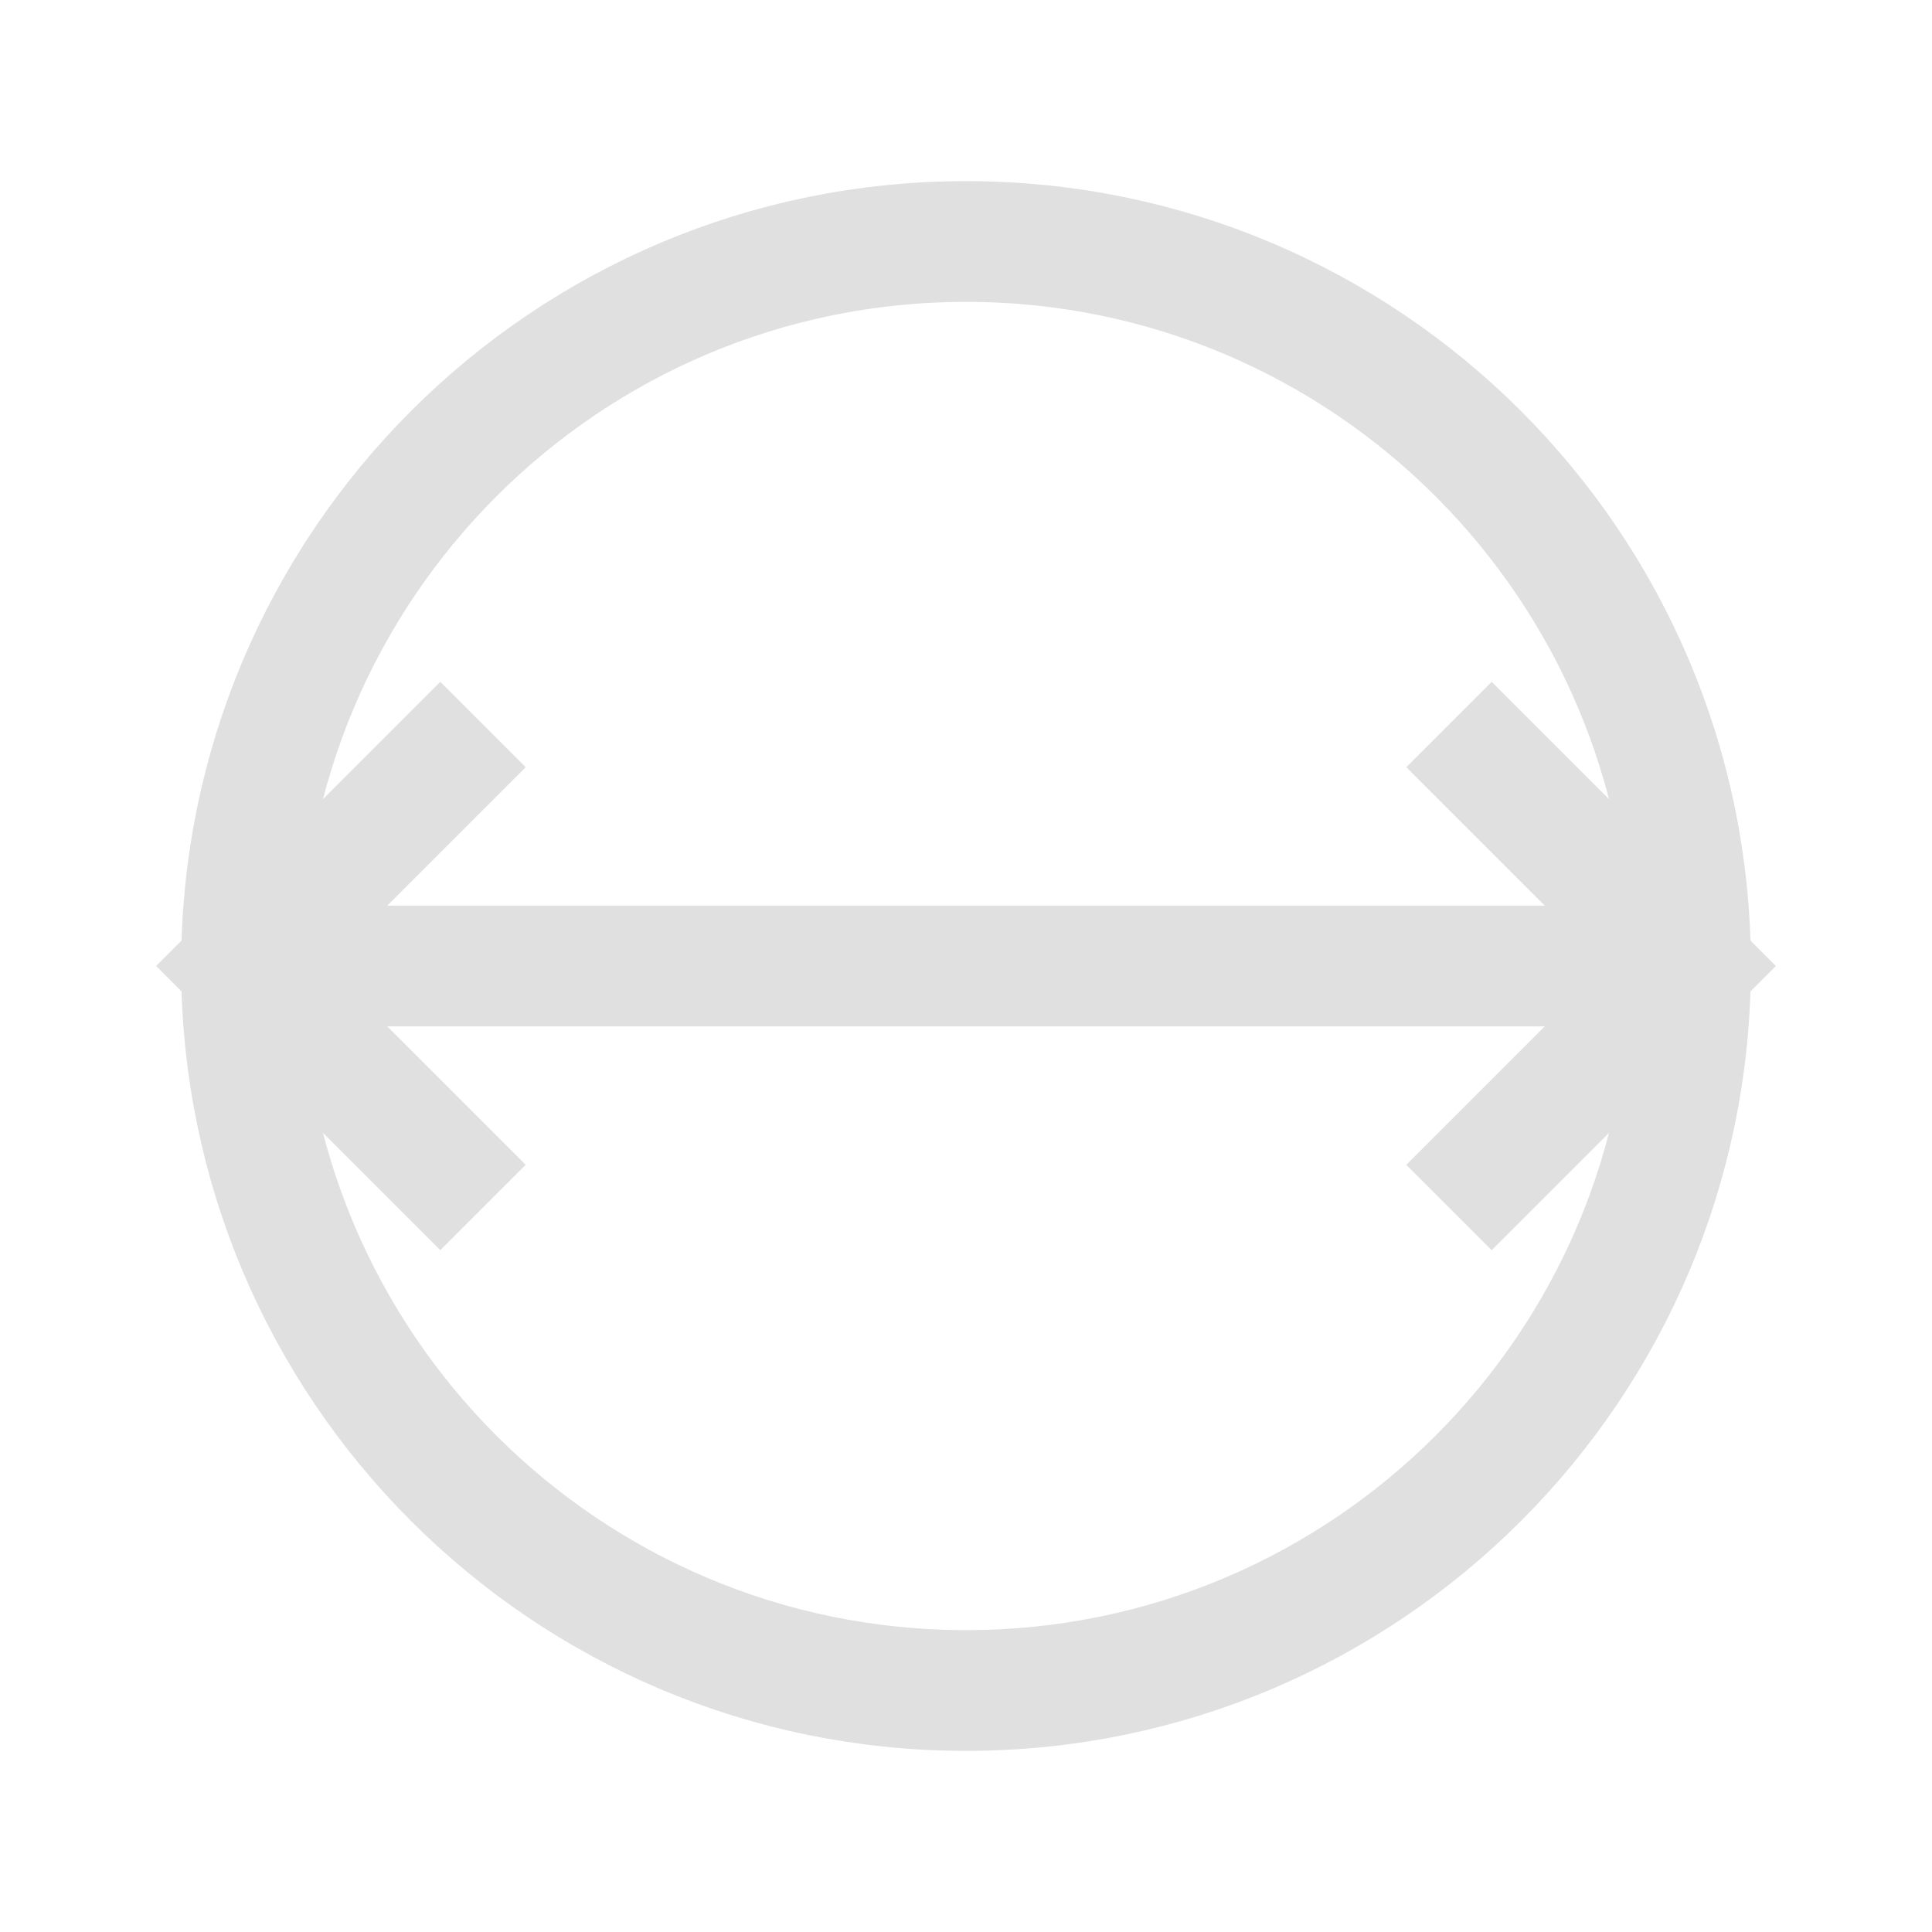
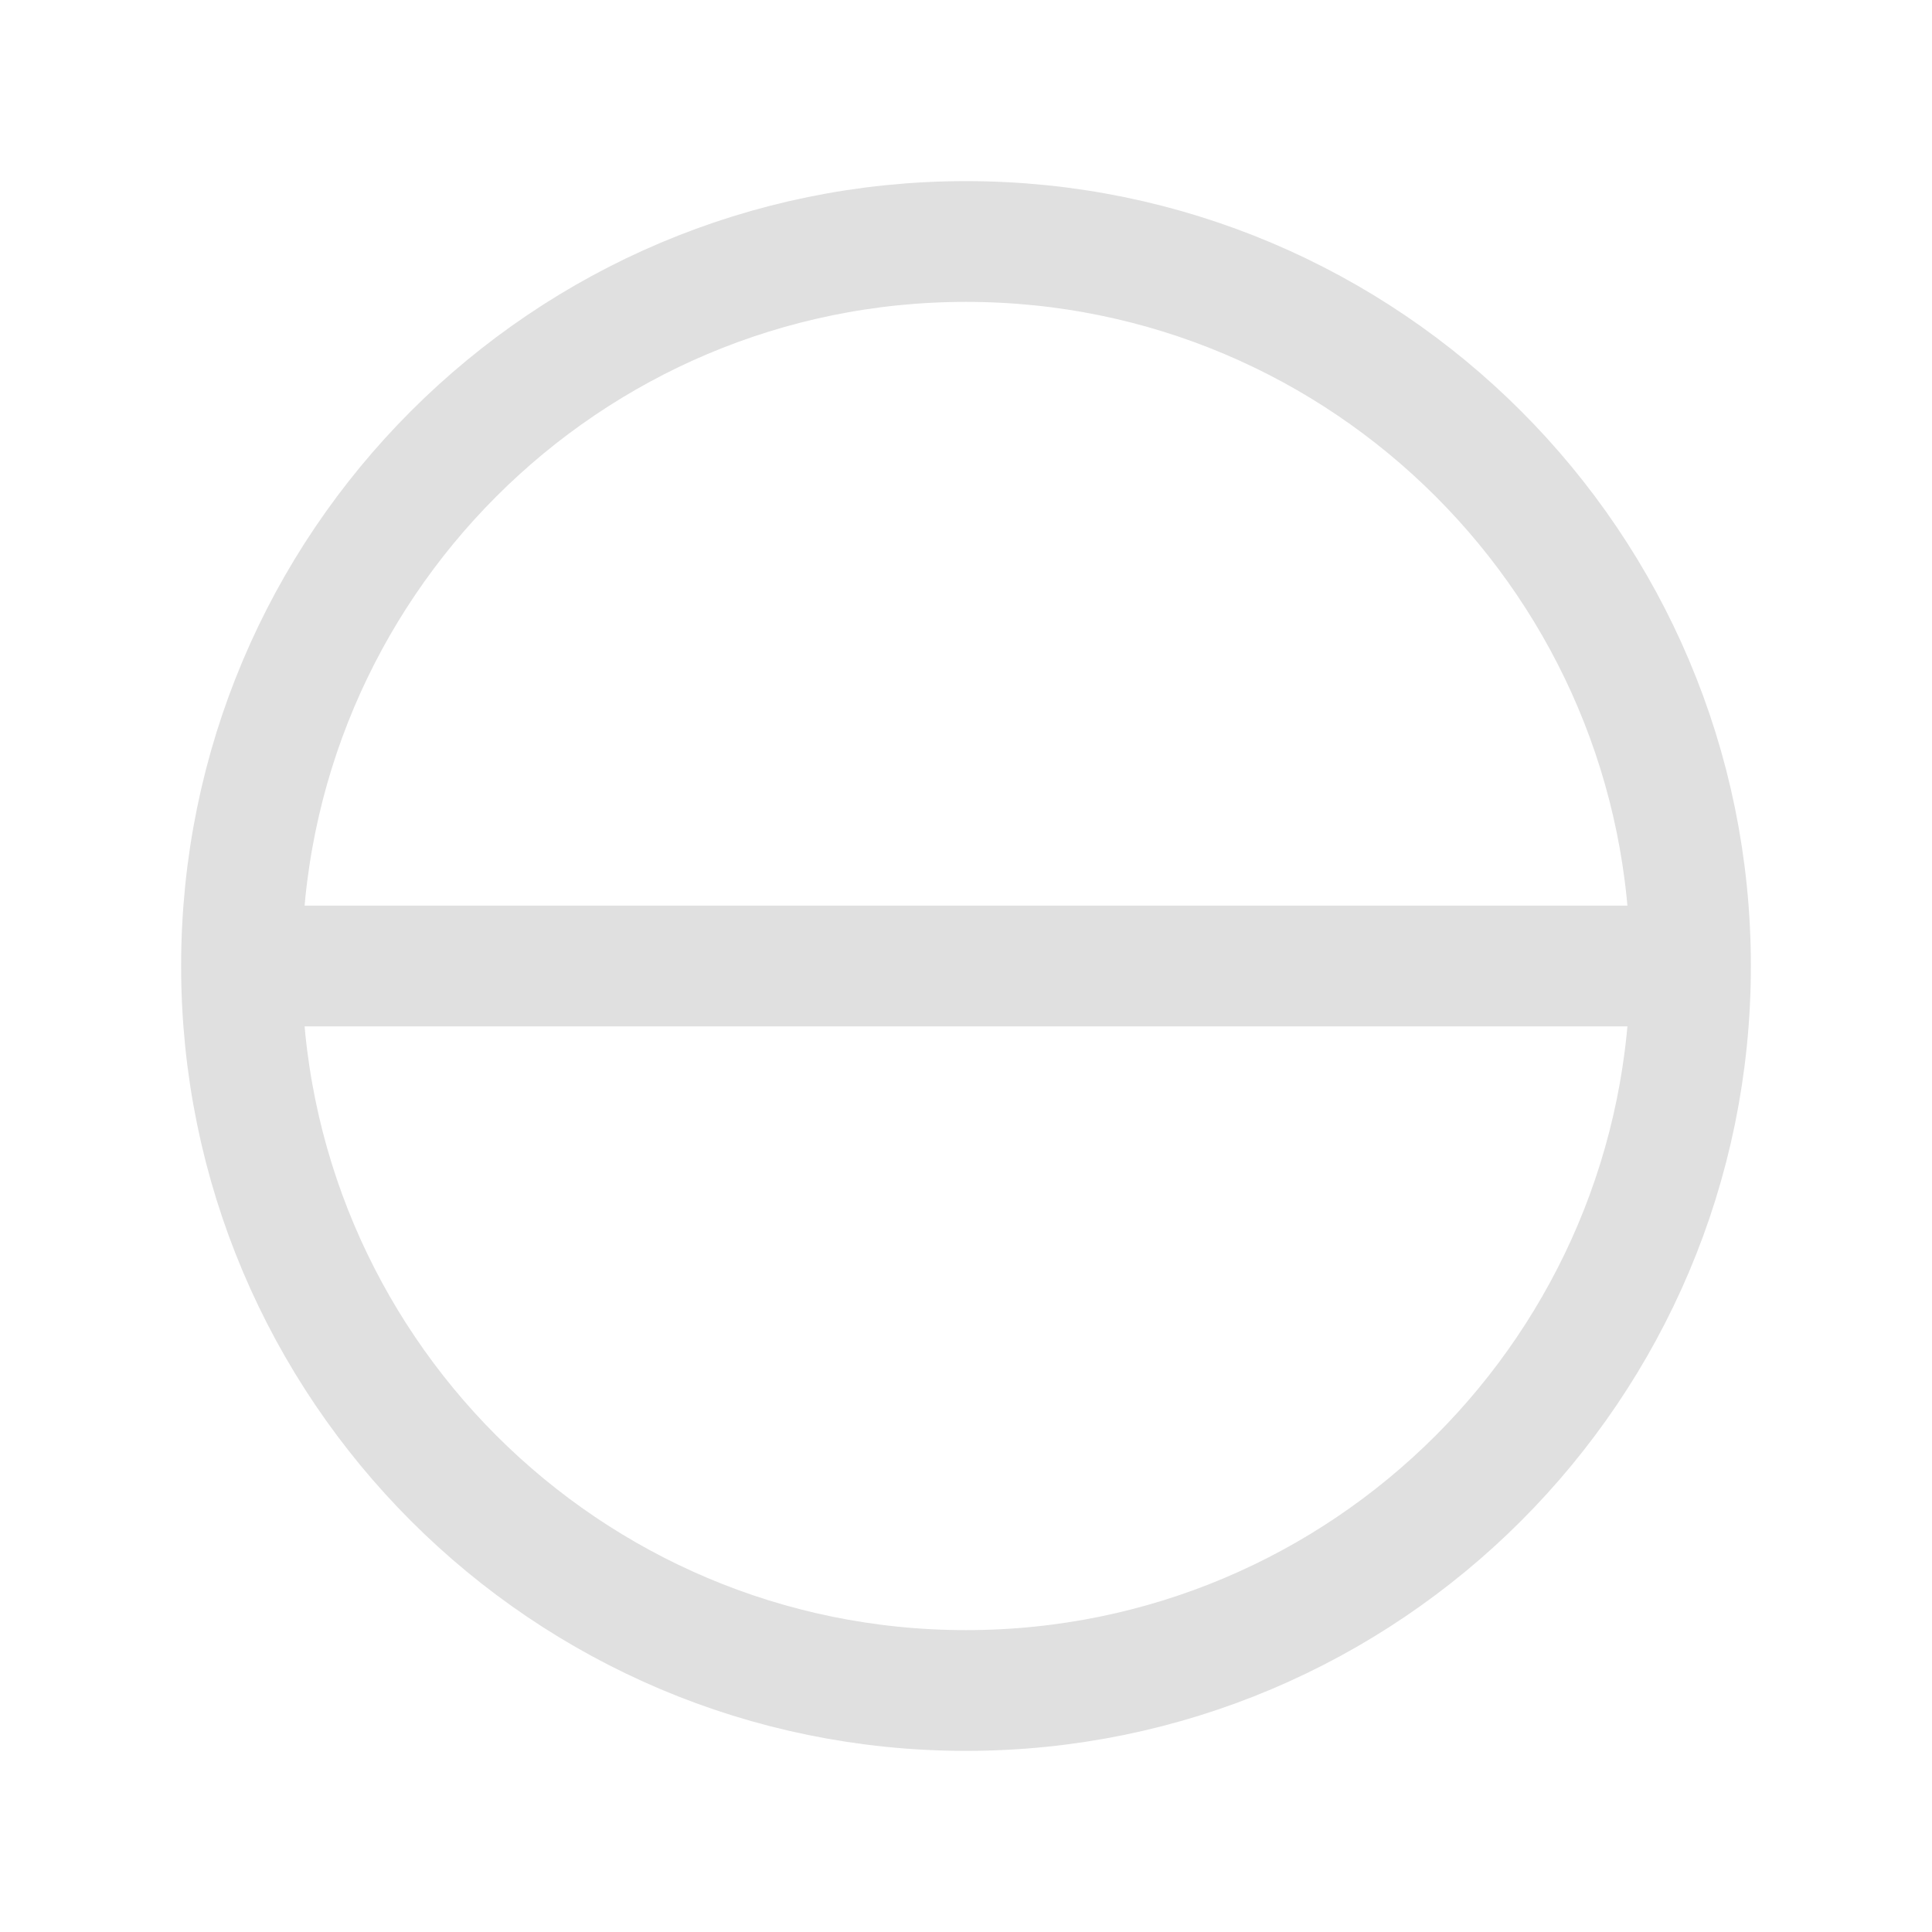
<svg xmlns="http://www.w3.org/2000/svg" width="24" height="24" viewBox="0 0 24 24">
  <circle cx="12" cy="12" r="9" fill="none" stroke="#e0e0e0" stroke-width="1.5" />
-   <path d="M3 12h18M6 9l-3 3 3 3m12-6 3 3-3 3" fill="none" stroke="#e0e0e0" stroke-width="1.5" />
+   <path d="M3 12h18" fill="none" stroke="#e0e0e0" stroke-width="1.5" />
</svg>
